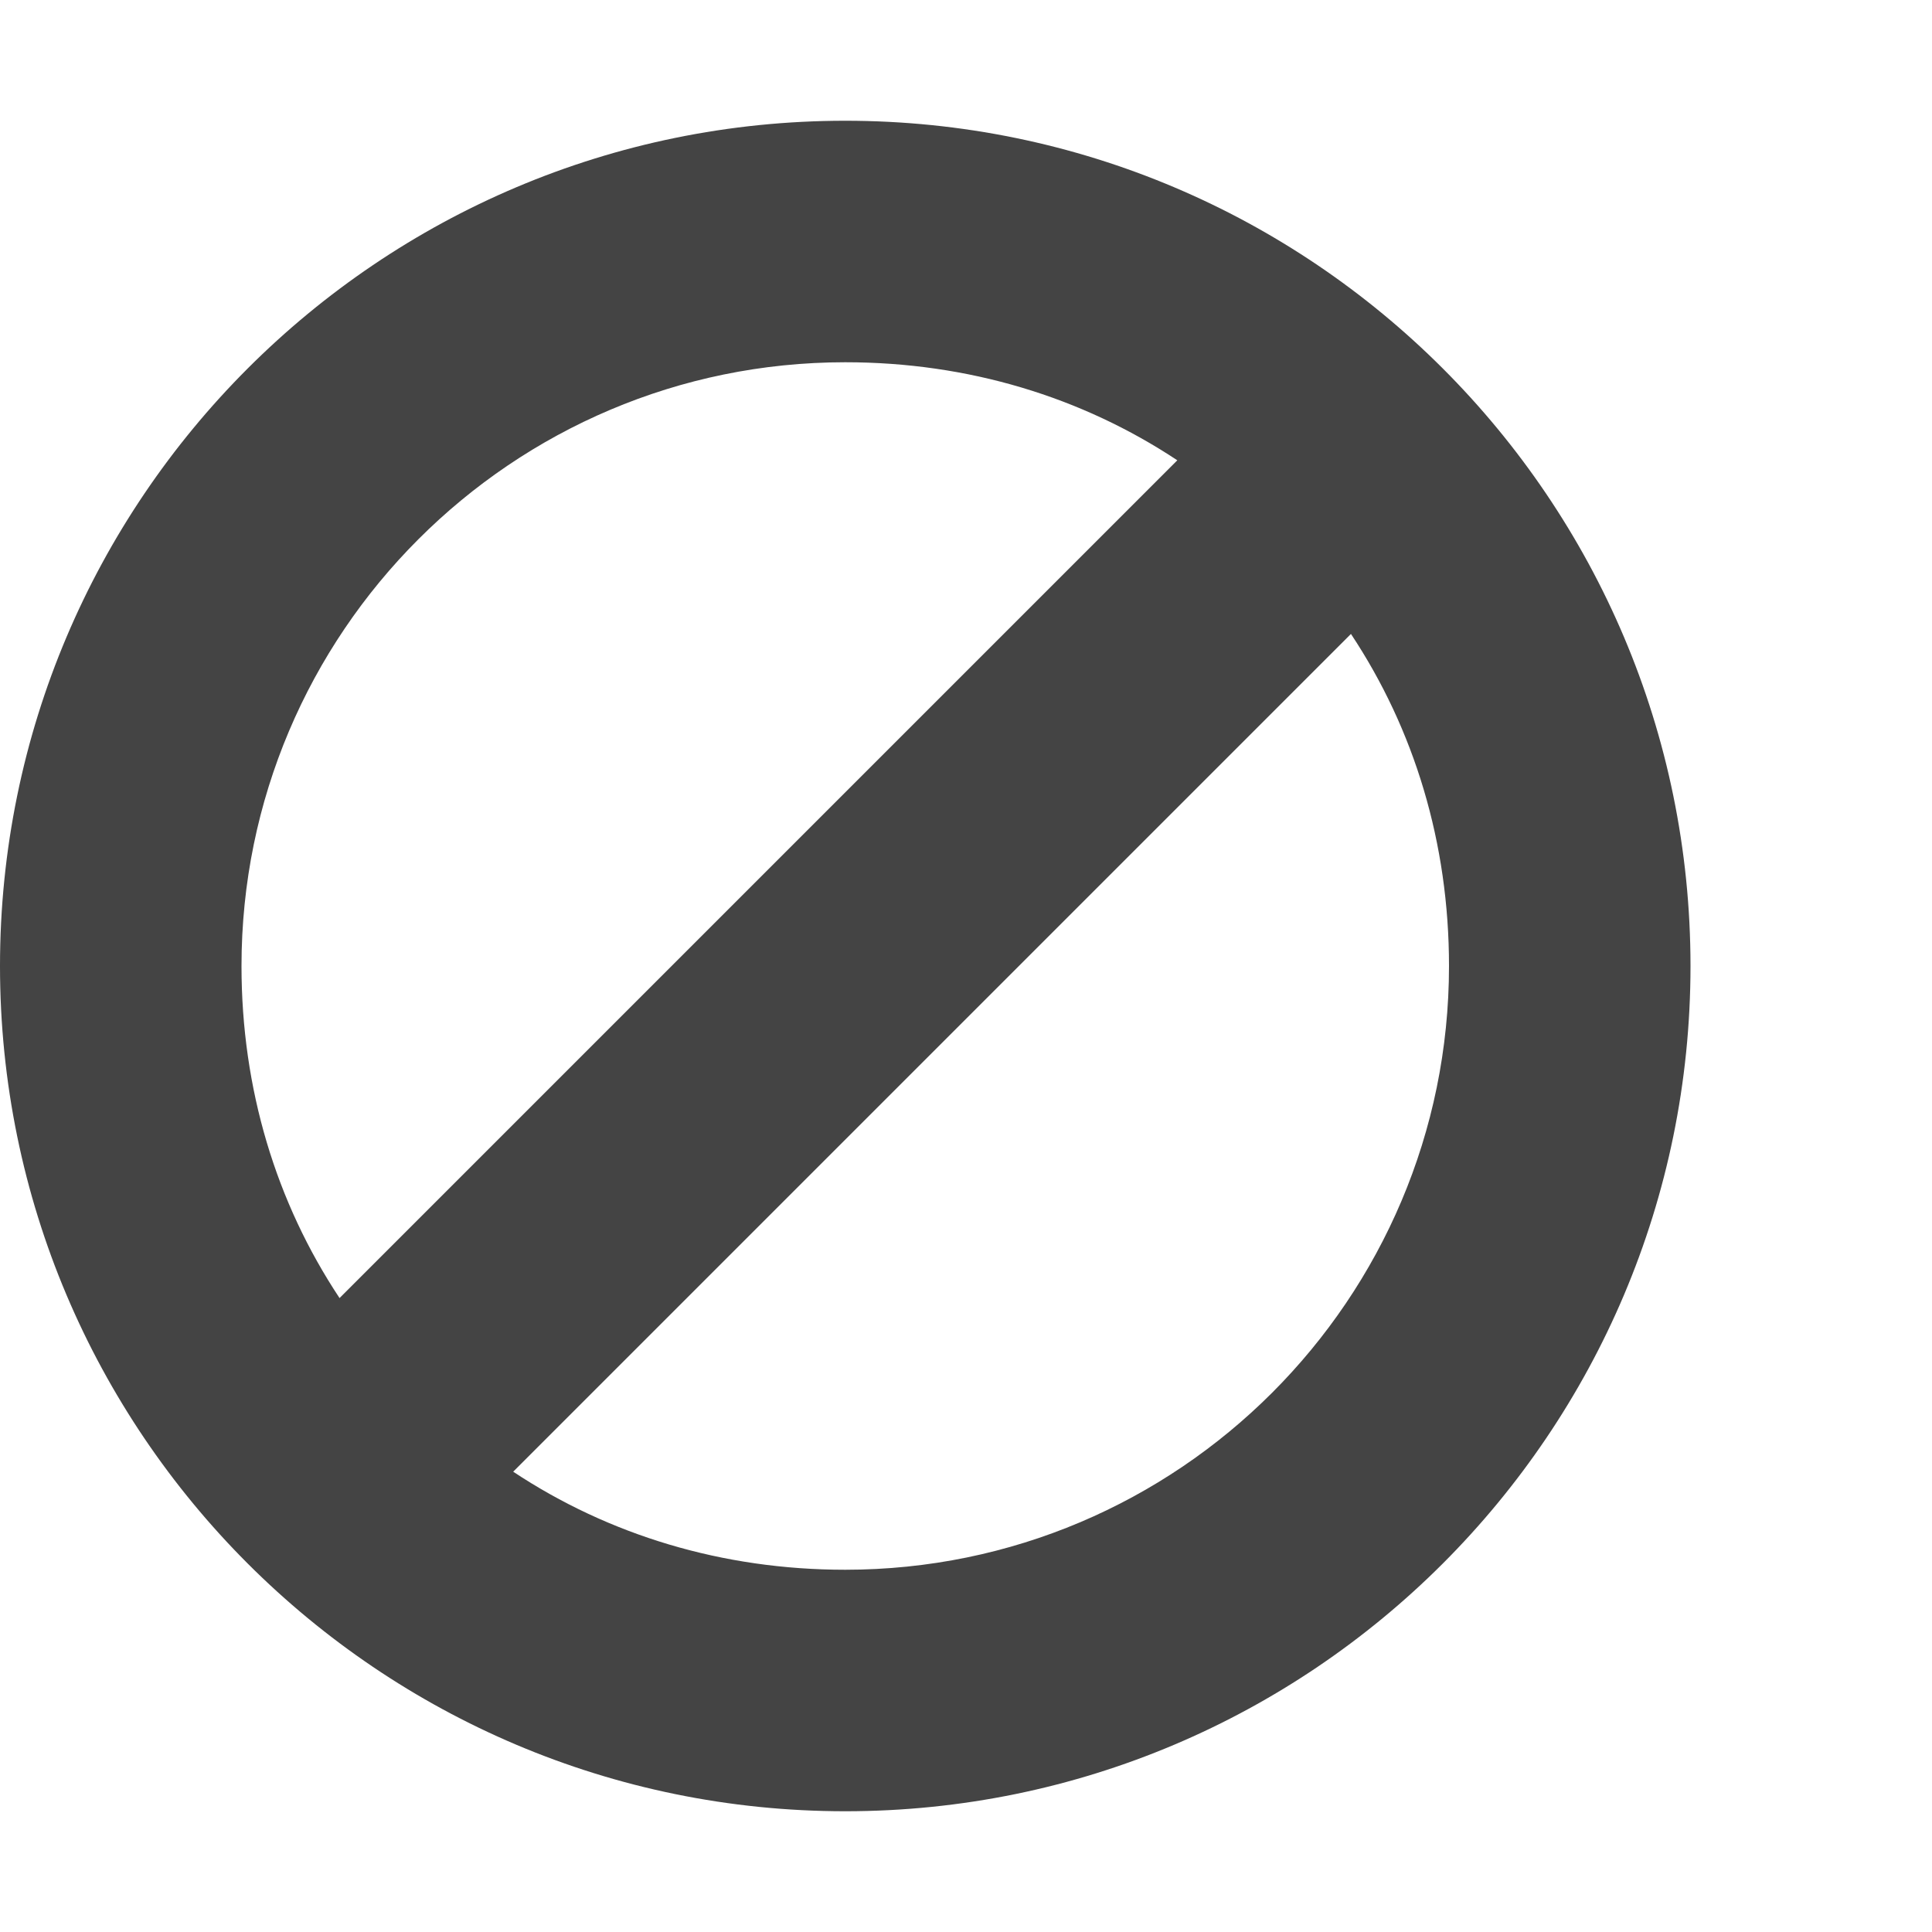
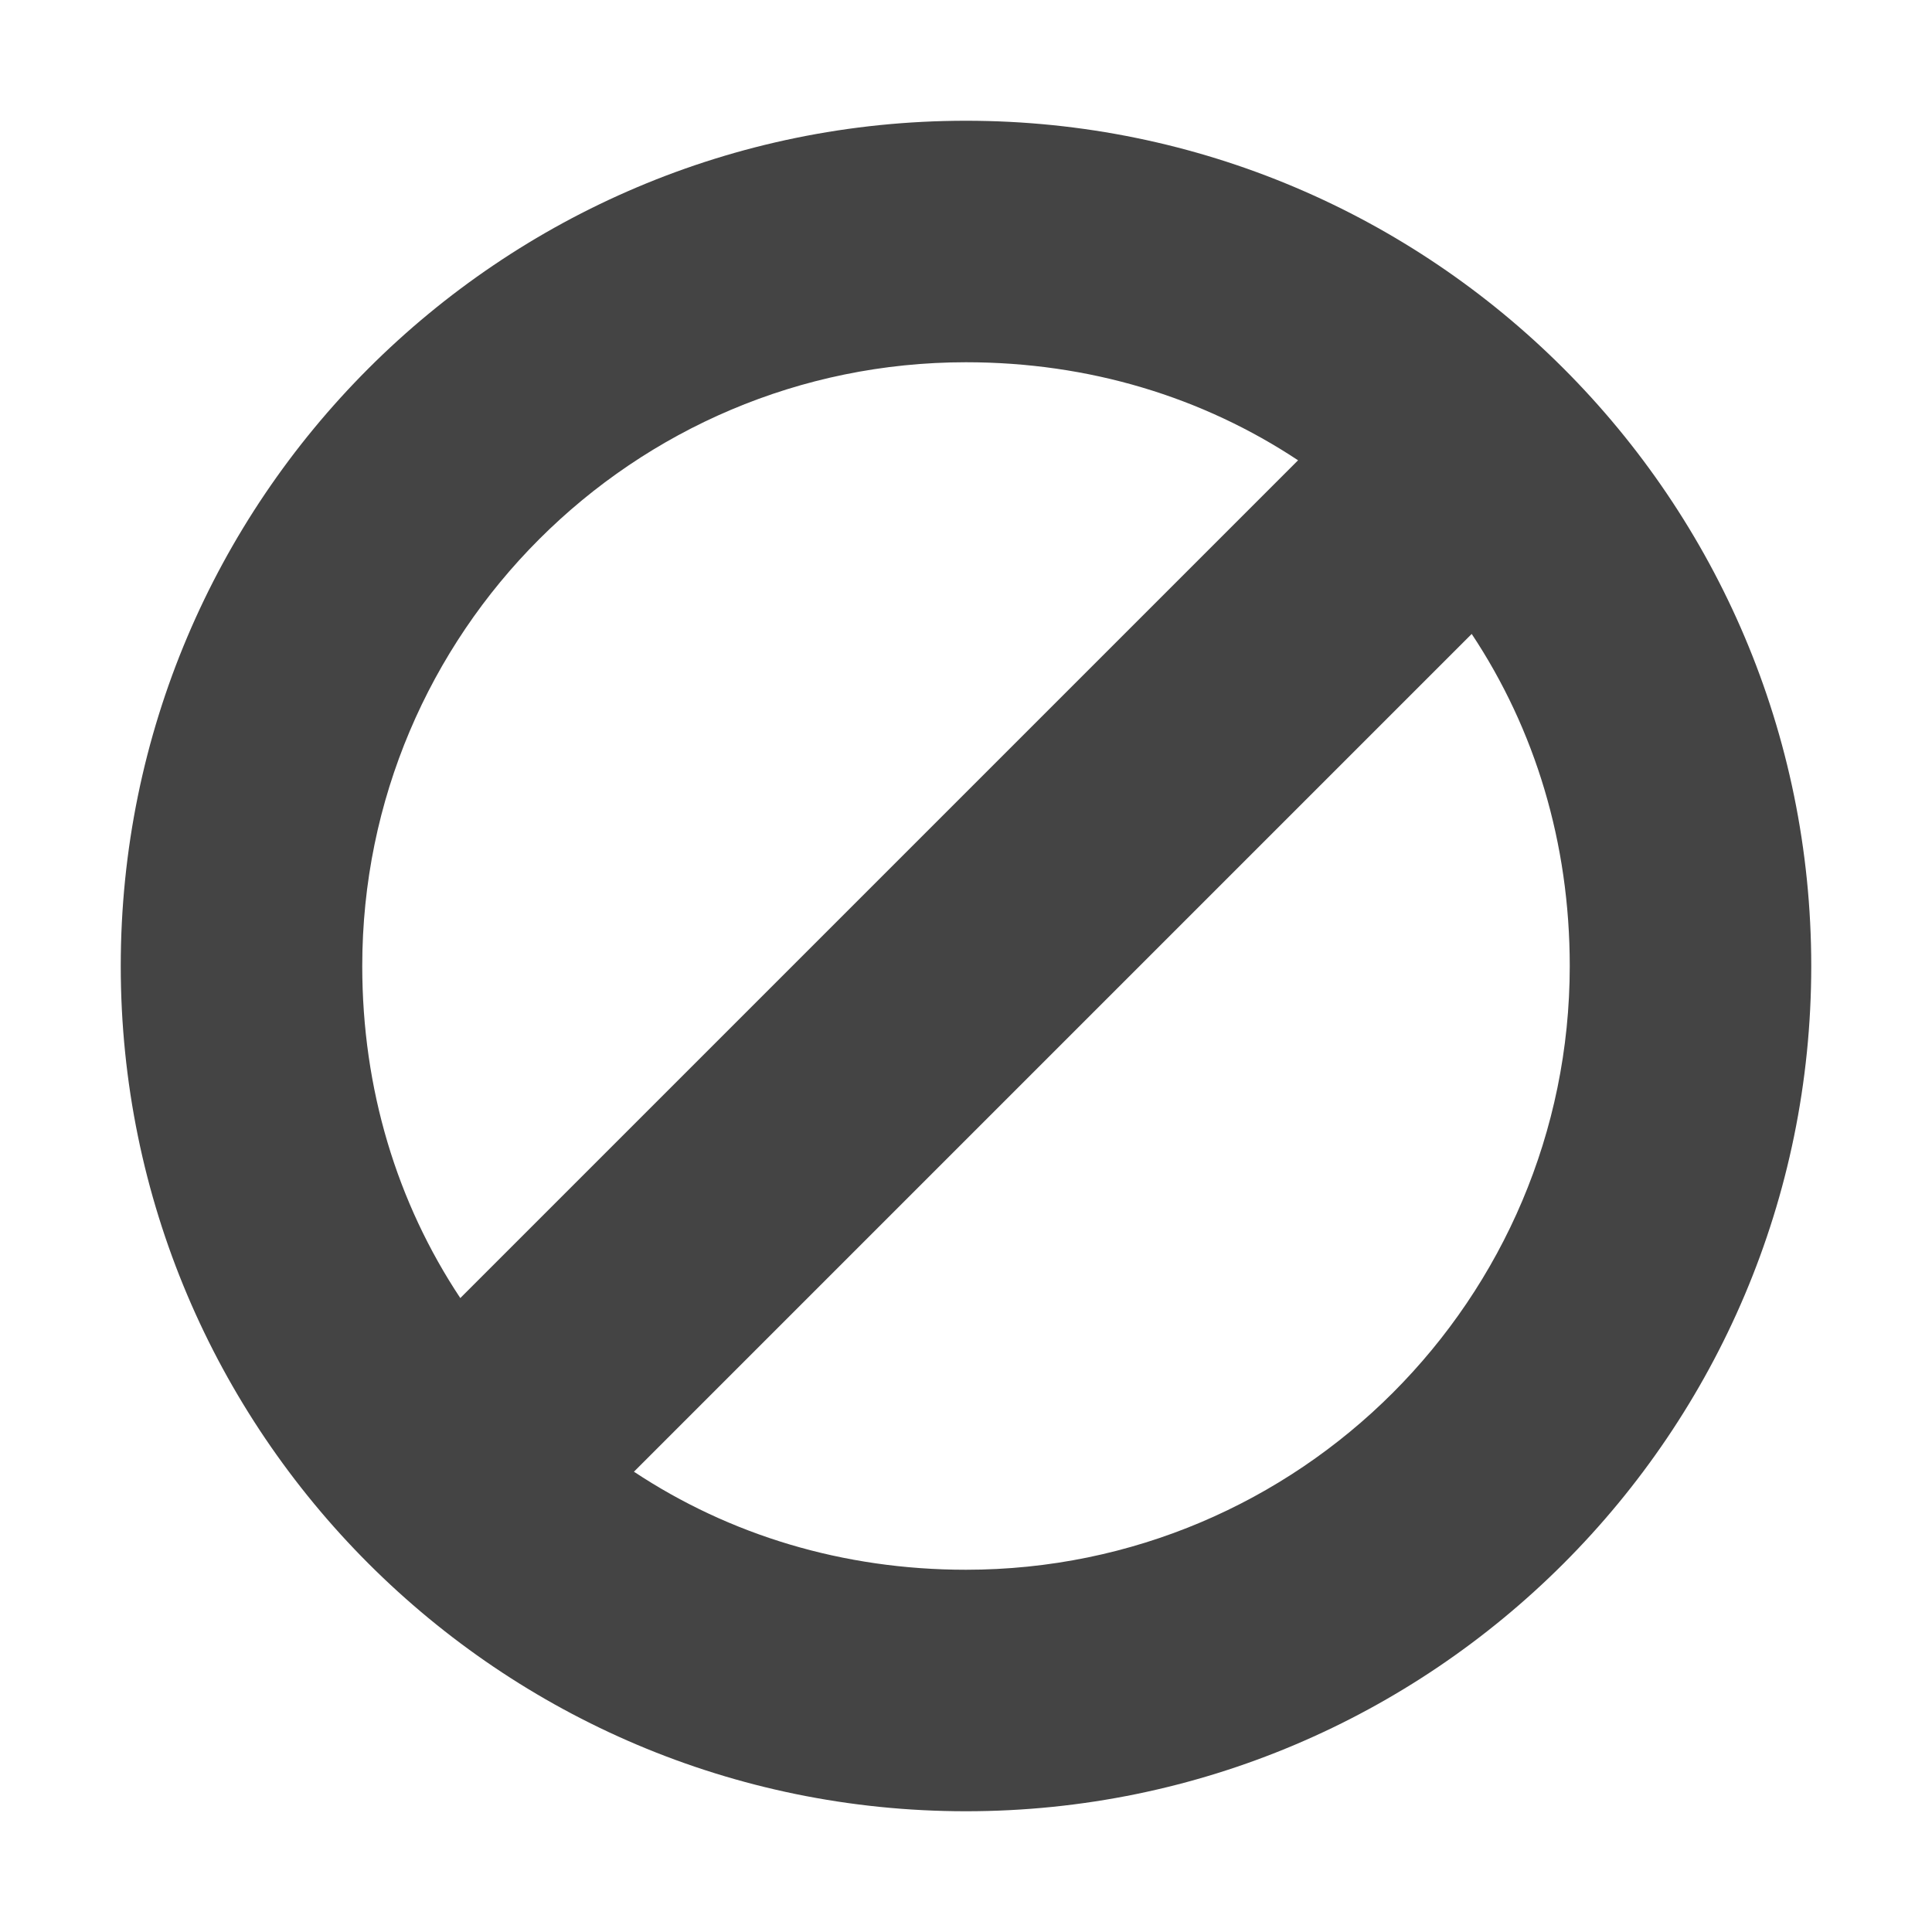
<svg xmlns="http://www.w3.org/2000/svg" version="1.1" viewBox="0 0 16 16">
  <defs>
    <style type="text/css">.ColorScheme-Text { color:#444444; } .ColorScheme-Highlight { color:#4285f4; } .ColorScheme-NeutralText { color:#ff9800; } .ColorScheme-PositiveText { color:#4caf50; } .ColorScheme-NegativeText { color:#f44336; }</style>
  </defs>
-   <path class="ColorScheme-Text" d="m7 1c-3.863 0-7 3.137-7 7s3.137 7 7 7 7-3.137 7-7-3.137-7-7-7zm0 2c1.019 0 1.959 0.288 2.75 0.812l-6.938 6.938c-0.525-0.791-0.812-1.731-0.812-2.75 0-2.759 2.241-5 5-5zm4.188 2.25c0.525 0.791 0.812 1.731 0.812 2.75 0 2.759-2.241 5-5 5-1.019 0-1.959-0.288-2.75-0.812z" style="fill:currentColor" />
+   <path class="ColorScheme-Text" d="m8 1c-3.863 0-7 3.137-7 7s3.137 7 7 7 7-3.137 7-7-3.137-7-7-7zm0 2c1.019 0 1.959 0.288 2.75 0.812l-6.938 6.938c-0.525-0.791-0.812-1.731-0.812-2.75 0-2.759 2.241-5 5-5zm4.188 2.25c0.525 0.791 0.812 1.731 0.812 2.75 0 2.759-2.241 5-5 5-1.019 0-1.959-0.288-2.75-0.812z" style="fill:currentColor" />
</svg>
